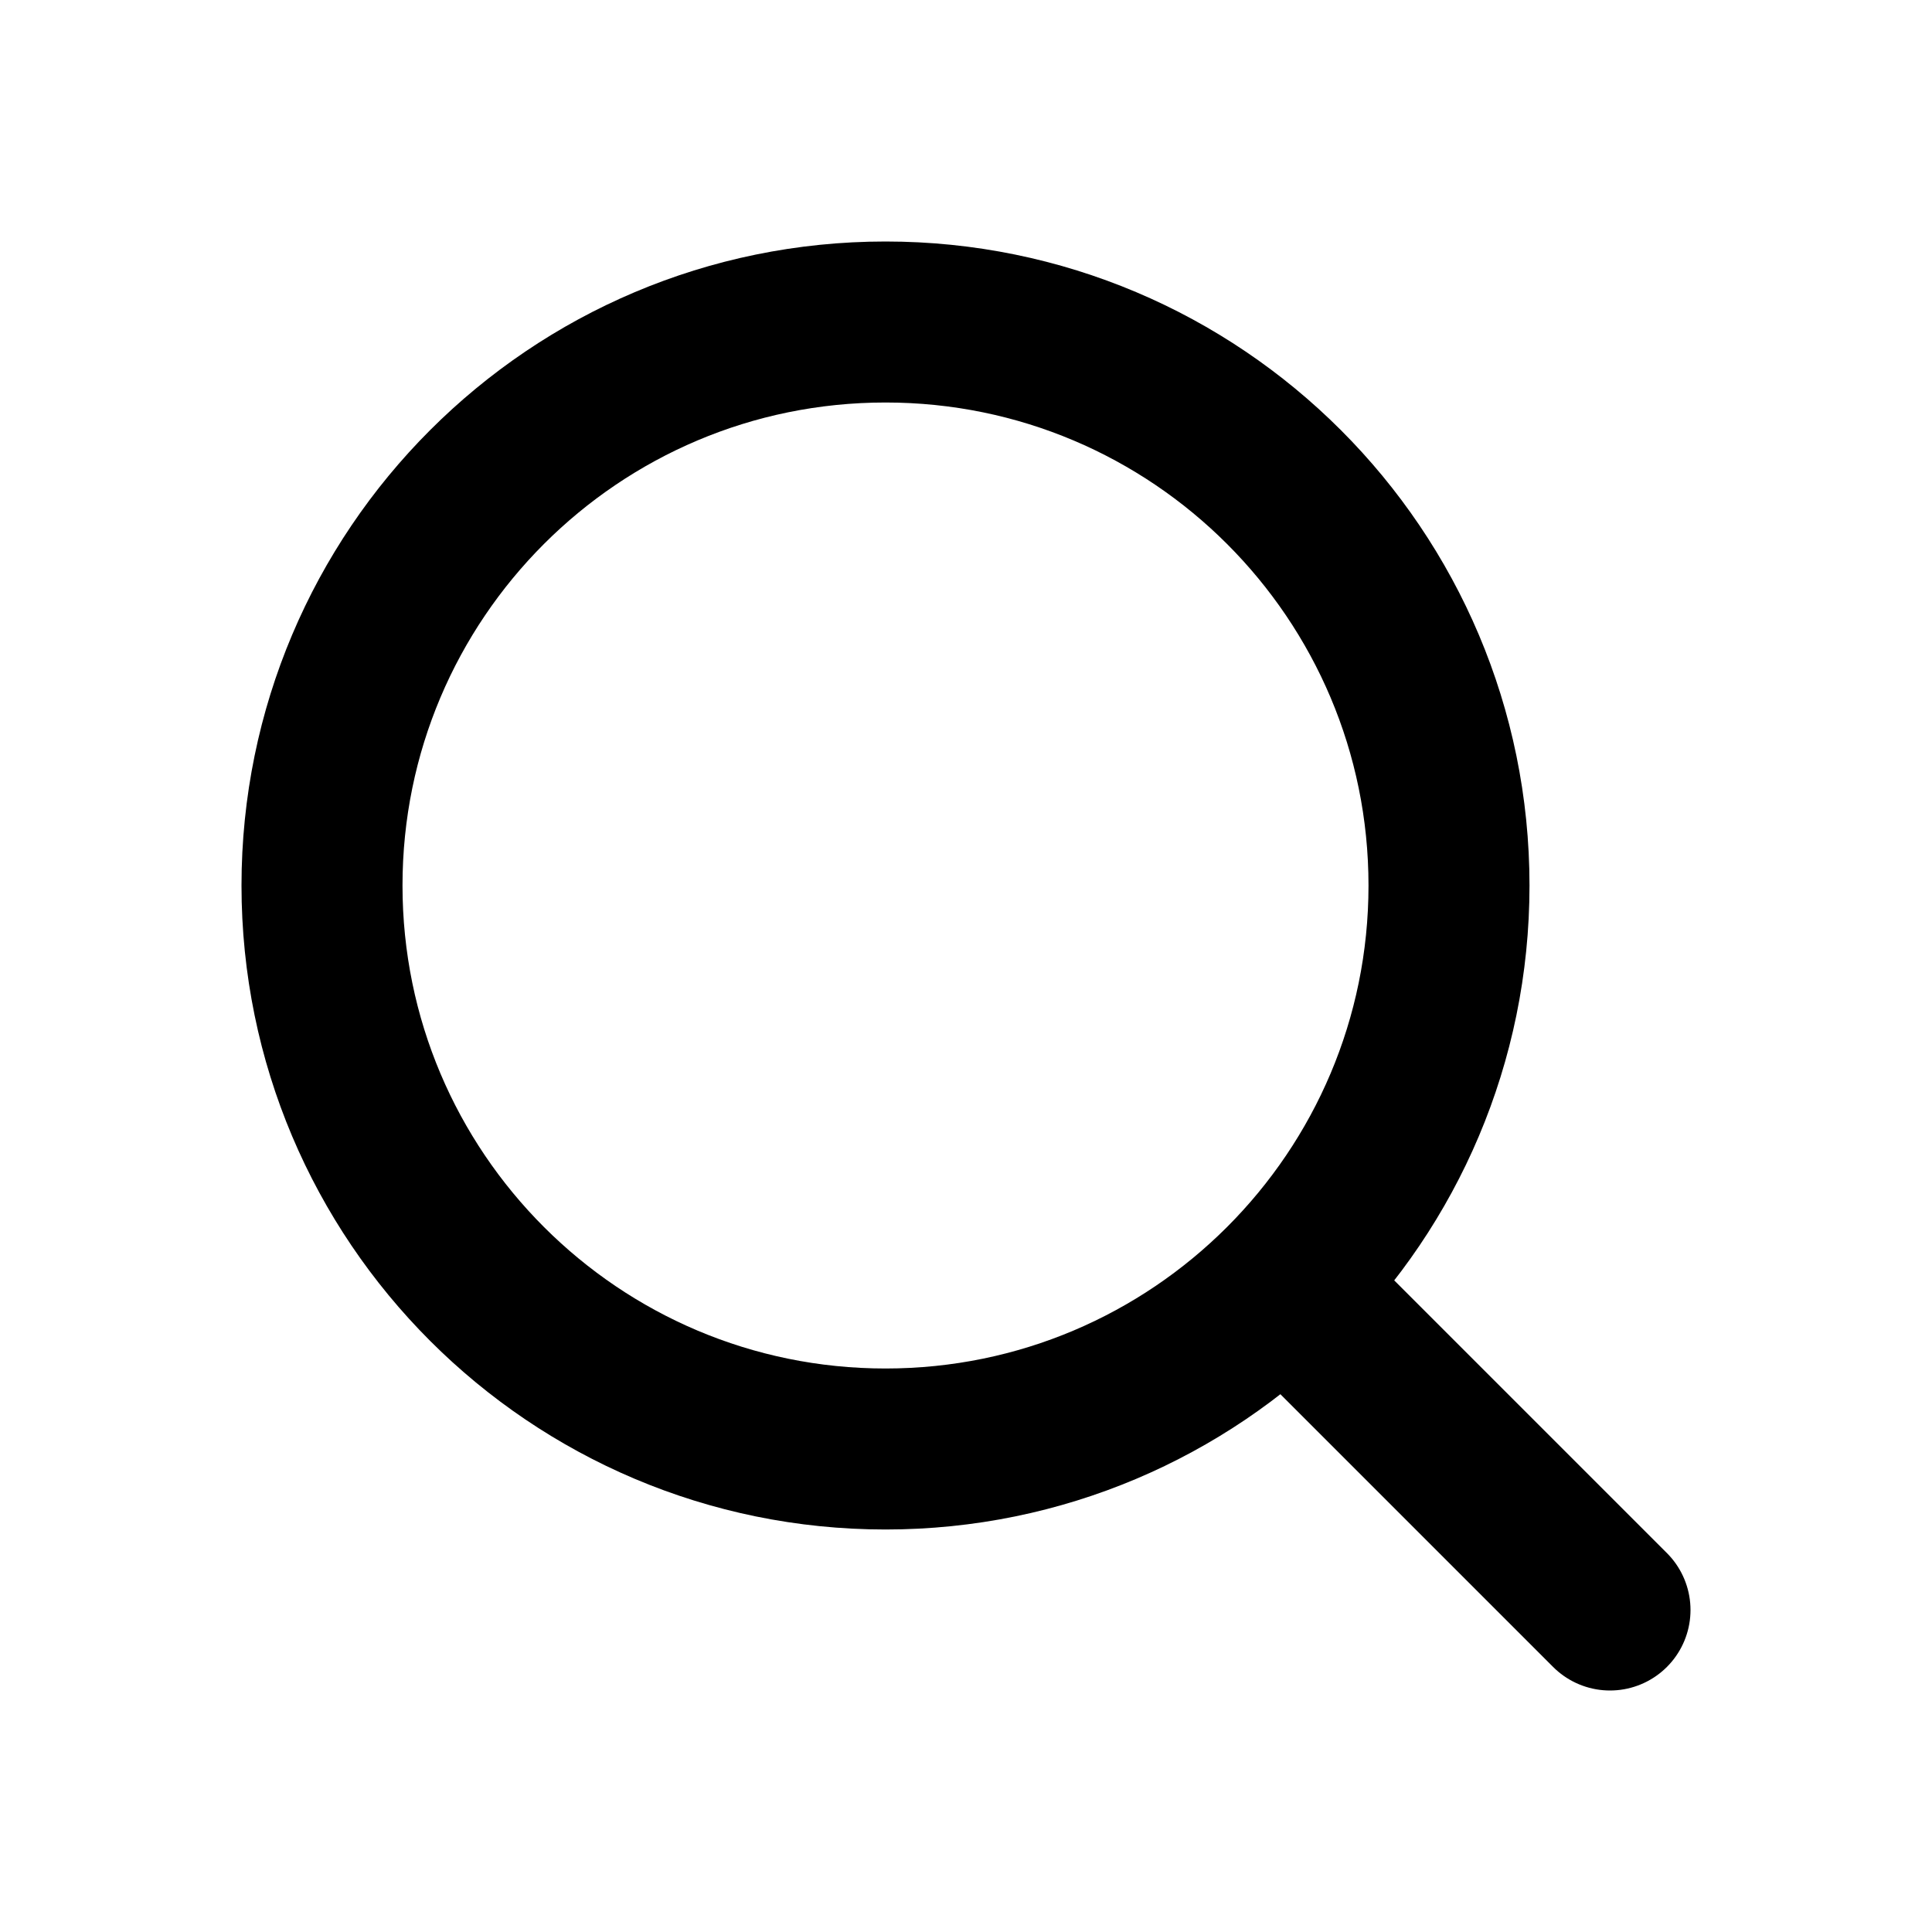
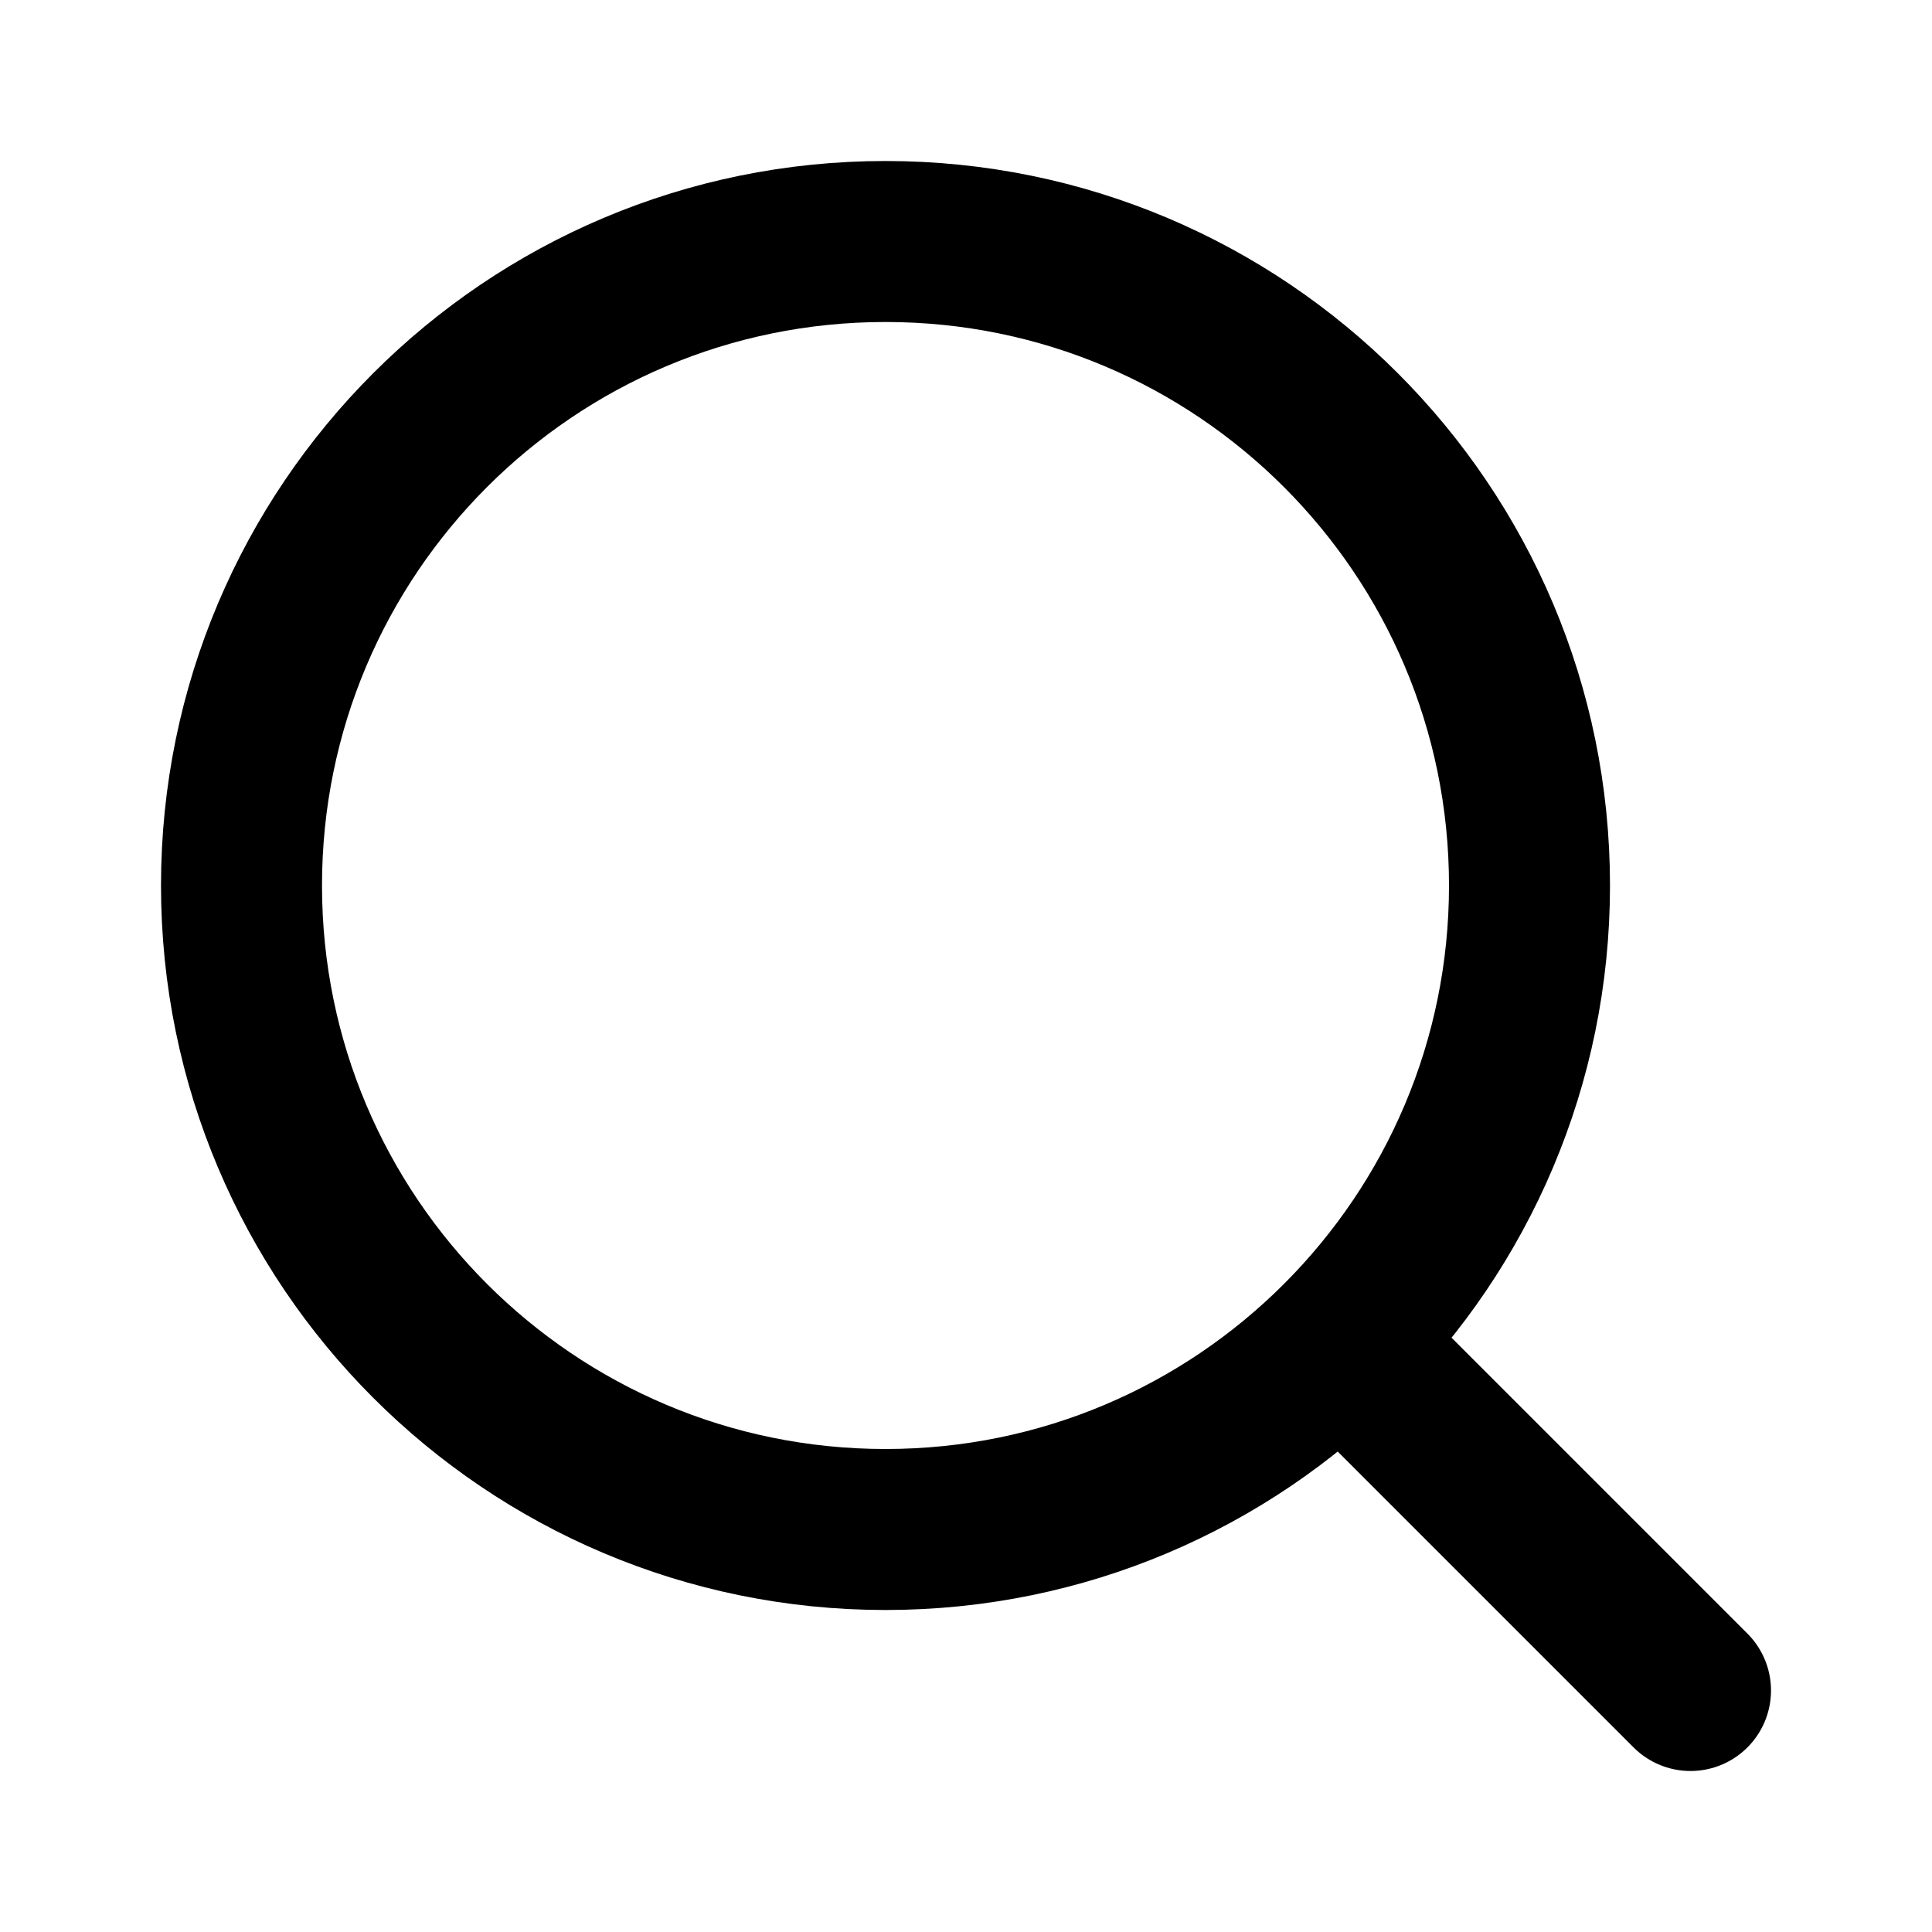
- <svg xmlns="http://www.w3.org/2000/svg" viewBox="0 0 24 24" fill="none" stroke="currentColor" stroke-width="2" stroke-linecap="round">
-   <circle cx="11" cy="11" r="7" />
-   <path d="m20 20-3.7-3.7" />
+ <svg xmlns="http://www.w3.org/2000/svg" width="24" height="24" viewBox="0 0 24 24" fill="none" stroke="currentColor" stroke-width="2" stroke-linecap="round" stroke-linejoin="round">
+   <path d="m21 21-4.34-4.34" />
+   <circle cx="11" cy="11" r="8" />
</svg>
